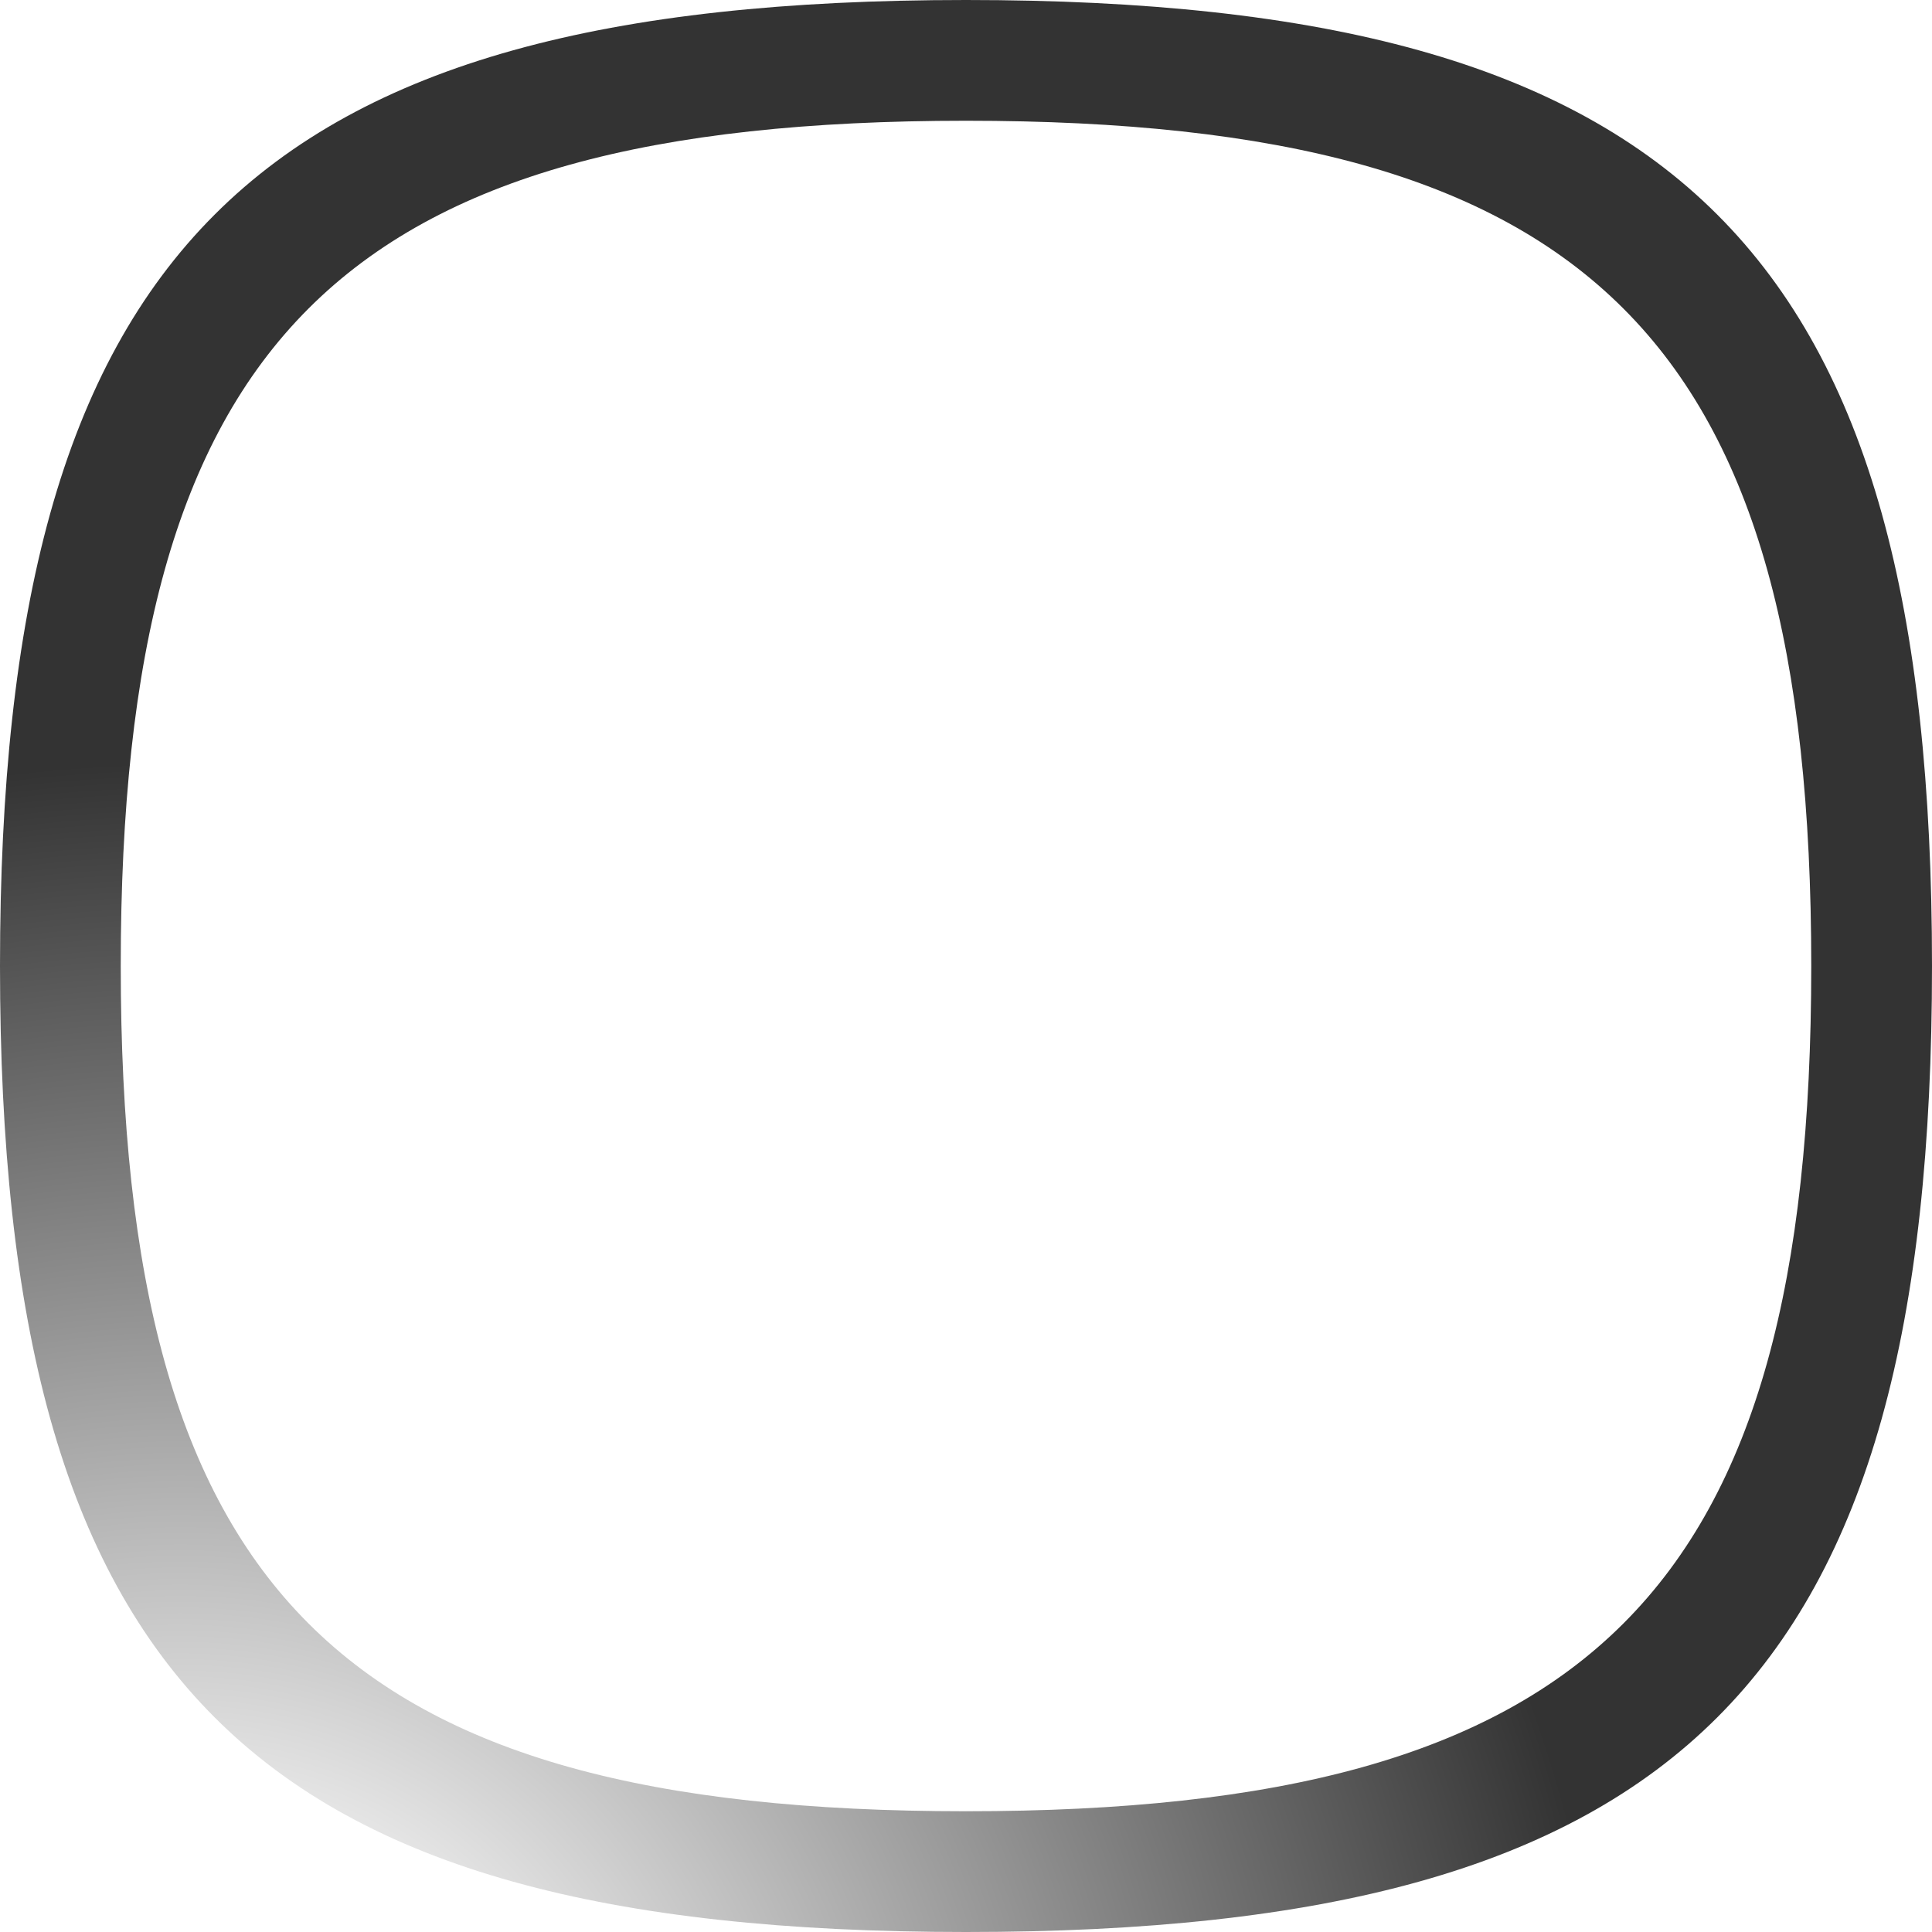
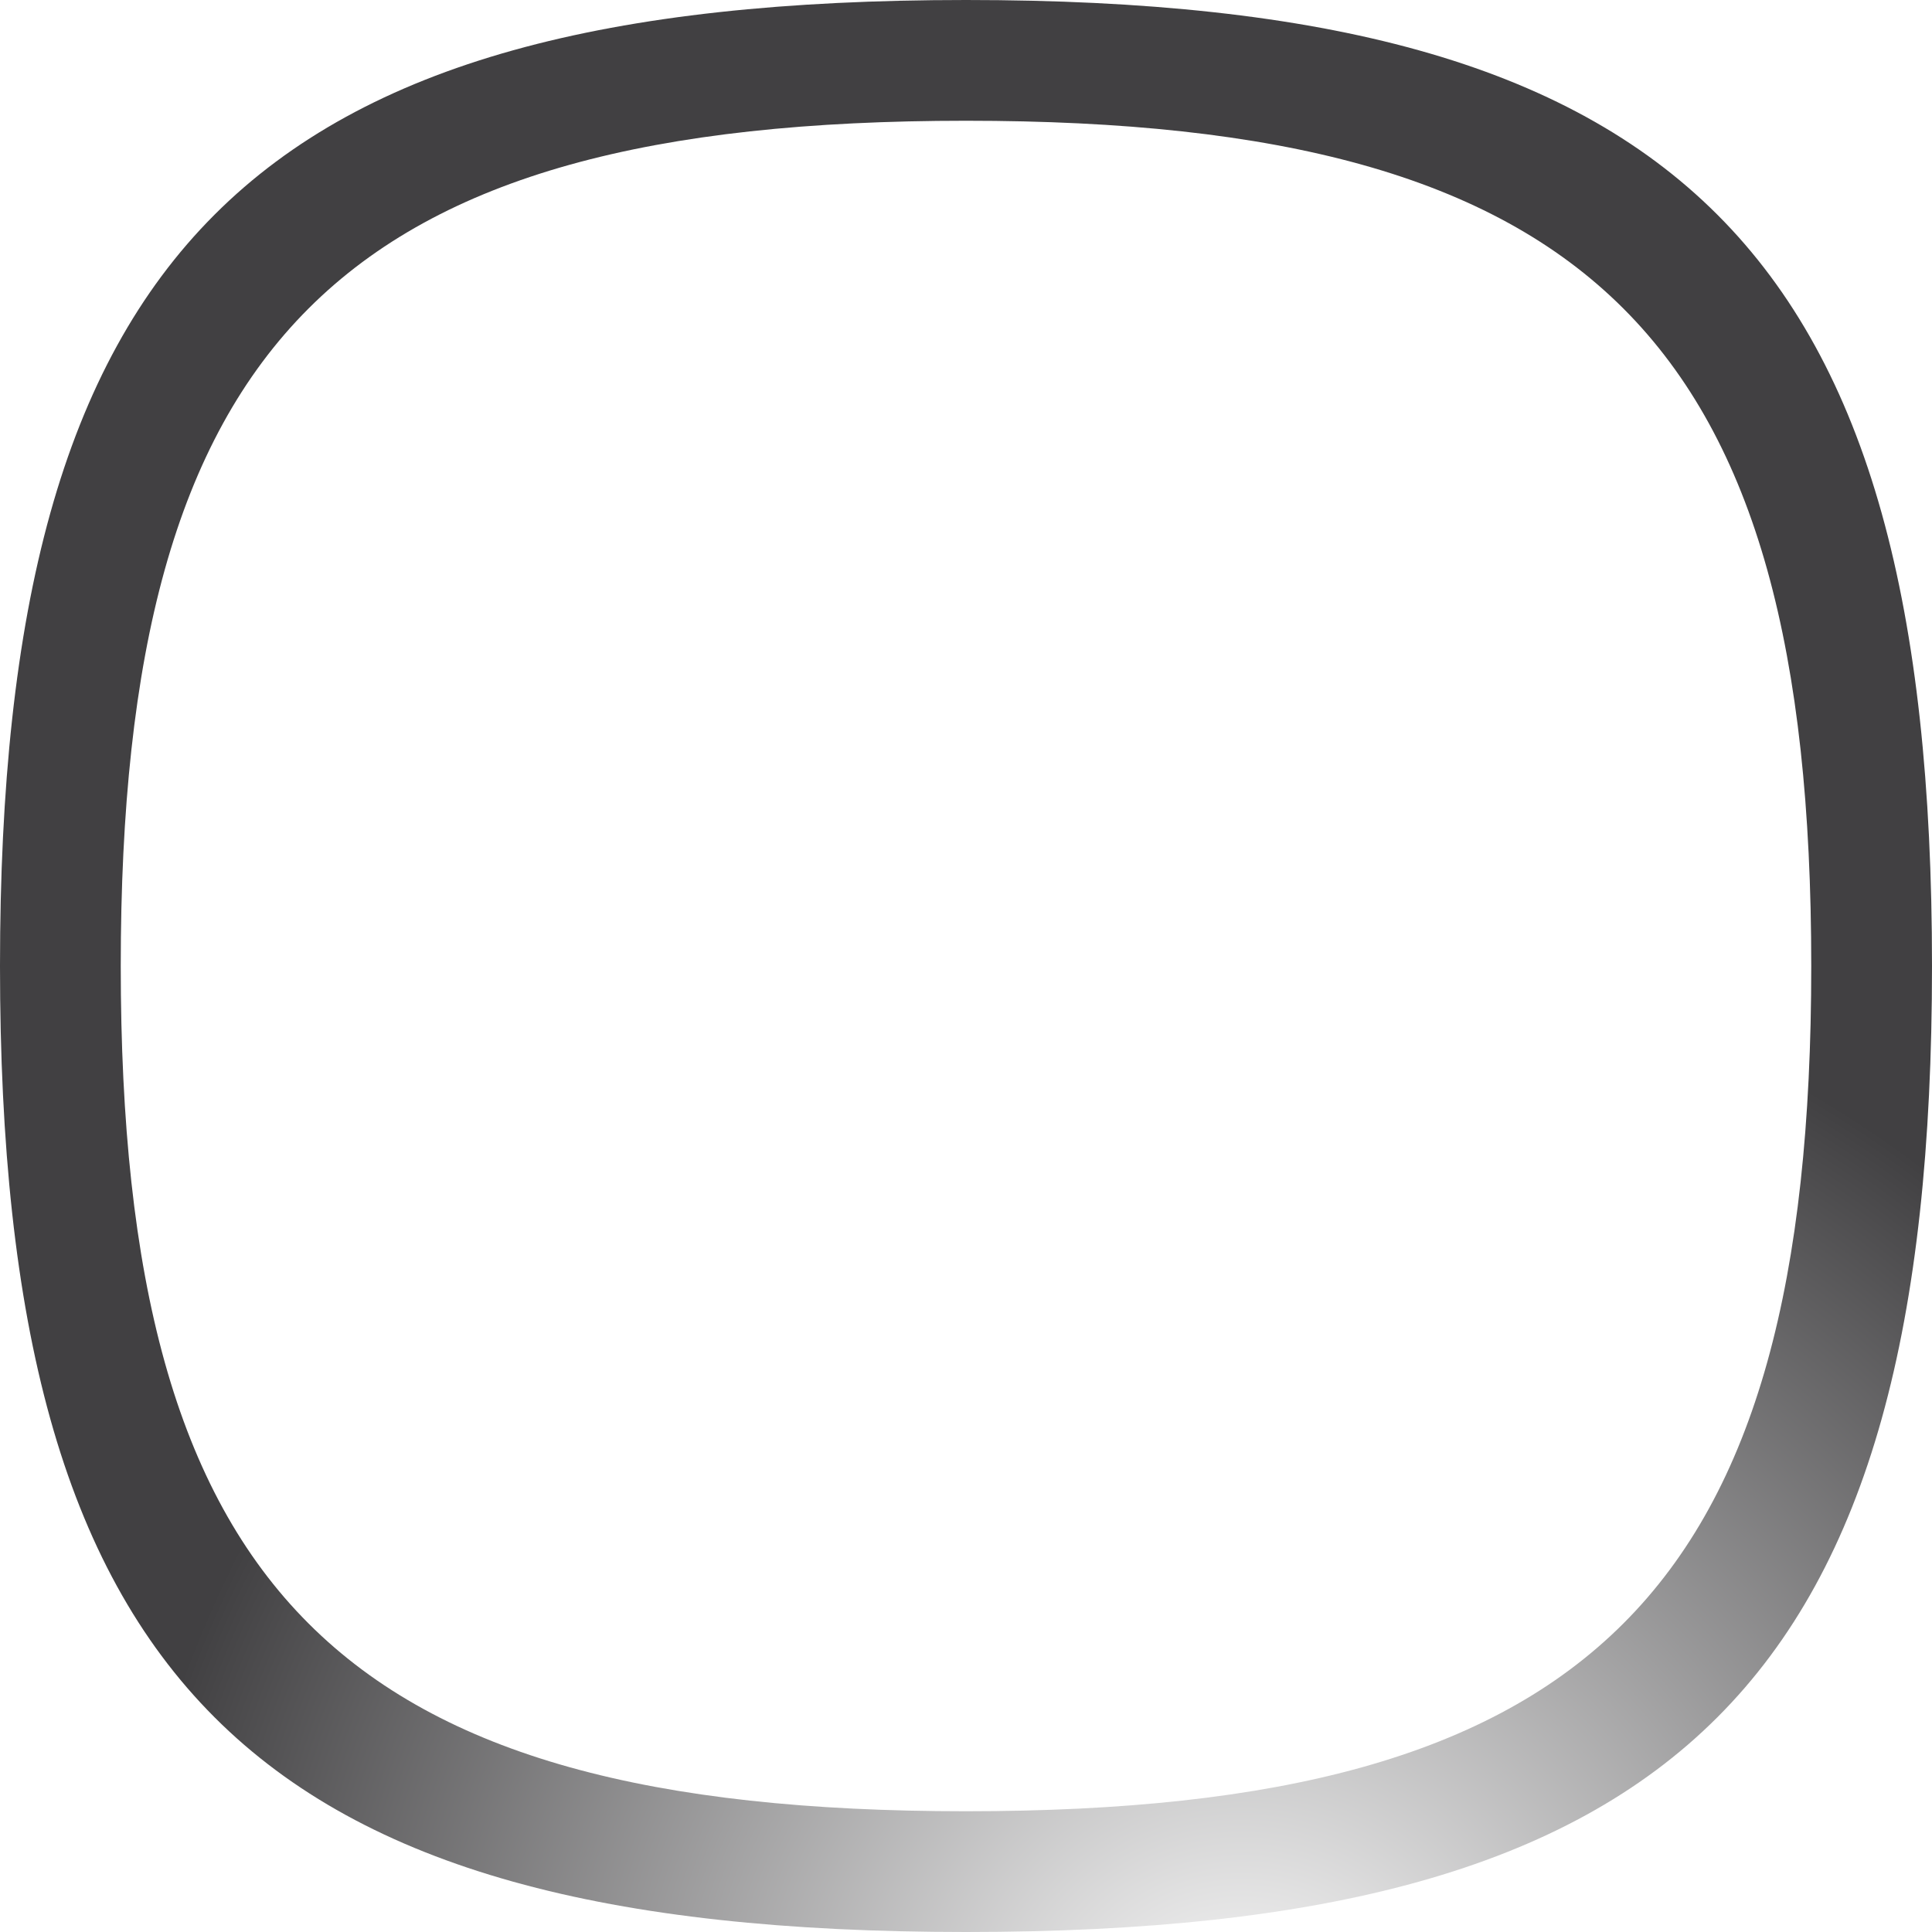
- <svg xmlns="http://www.w3.org/2000/svg" version="1.1" x="0px" y="0px" width="40px" height="40px" viewBox="0 0 40 40" overflow="visible" enable-background="new 0 0 40 40" xml:space="preserve">
+ <svg xmlns="http://www.w3.org/2000/svg" version="1.1" x="0px" y="0px" width="60px" height="60px" viewBox="0 0 60 60" overflow="visible" enable-background="new 0 0 60 60" xml:space="preserve">
  <defs>
</defs>
-   <radialGradient id="SVGID_1_" cx="43.042" cy="-1.716" r="70.162" gradientTransform="matrix(-0.8802 0.1668 -0.1646 -0.8688 41.2673 36.526)" gradientUnits="userSpaceOnUse">
-     <stop offset="0.084" style="stop-color:#FFFFFF" />
-     <stop offset="0.474" style="stop-color:#333333" />
+   <radialGradient id="SVGID_1_" cx="38.556" cy="64.147" r="70.535" gradientUnits="userSpaceOnUse">
+     <stop offset="0" style="stop-color:#FFFFFF" />
+     <stop offset="0.497" style="stop-color:#414042" />
  </radialGradient>
-   <path fill="url(#SVGID_1_)" d="M20,40c14.812,0,20-5.183,20-20S34.812,0,20,0C5.183,0,0,5.183,0,20S5.183,40,20,40z M20,2.5     c12.962,0,17.5,4.536,17.5,17.5c0,12.966-4.538,17.5-17.5,17.5C7.032,37.5,2.5,32.966,2.5,20C2.5,7.036,7.032,2.5,20,2.5z" />
+   <path fill="url(#SVGID_1_)" d="M30,0C7.773,0,0,7.774,0,30c0,22.225,7.773,30,30,30c22.219,0,30-7.775,30-30C60,7.774,52.219,0,30,0     z M30,56.25C10.549,56.25,3.75,49.447,3.75,30S10.549,3.75,30,3.75c19.444,0,26.25,6.803,26.25,26.25S49.444,56.25,30,56.25z" />
</svg>
